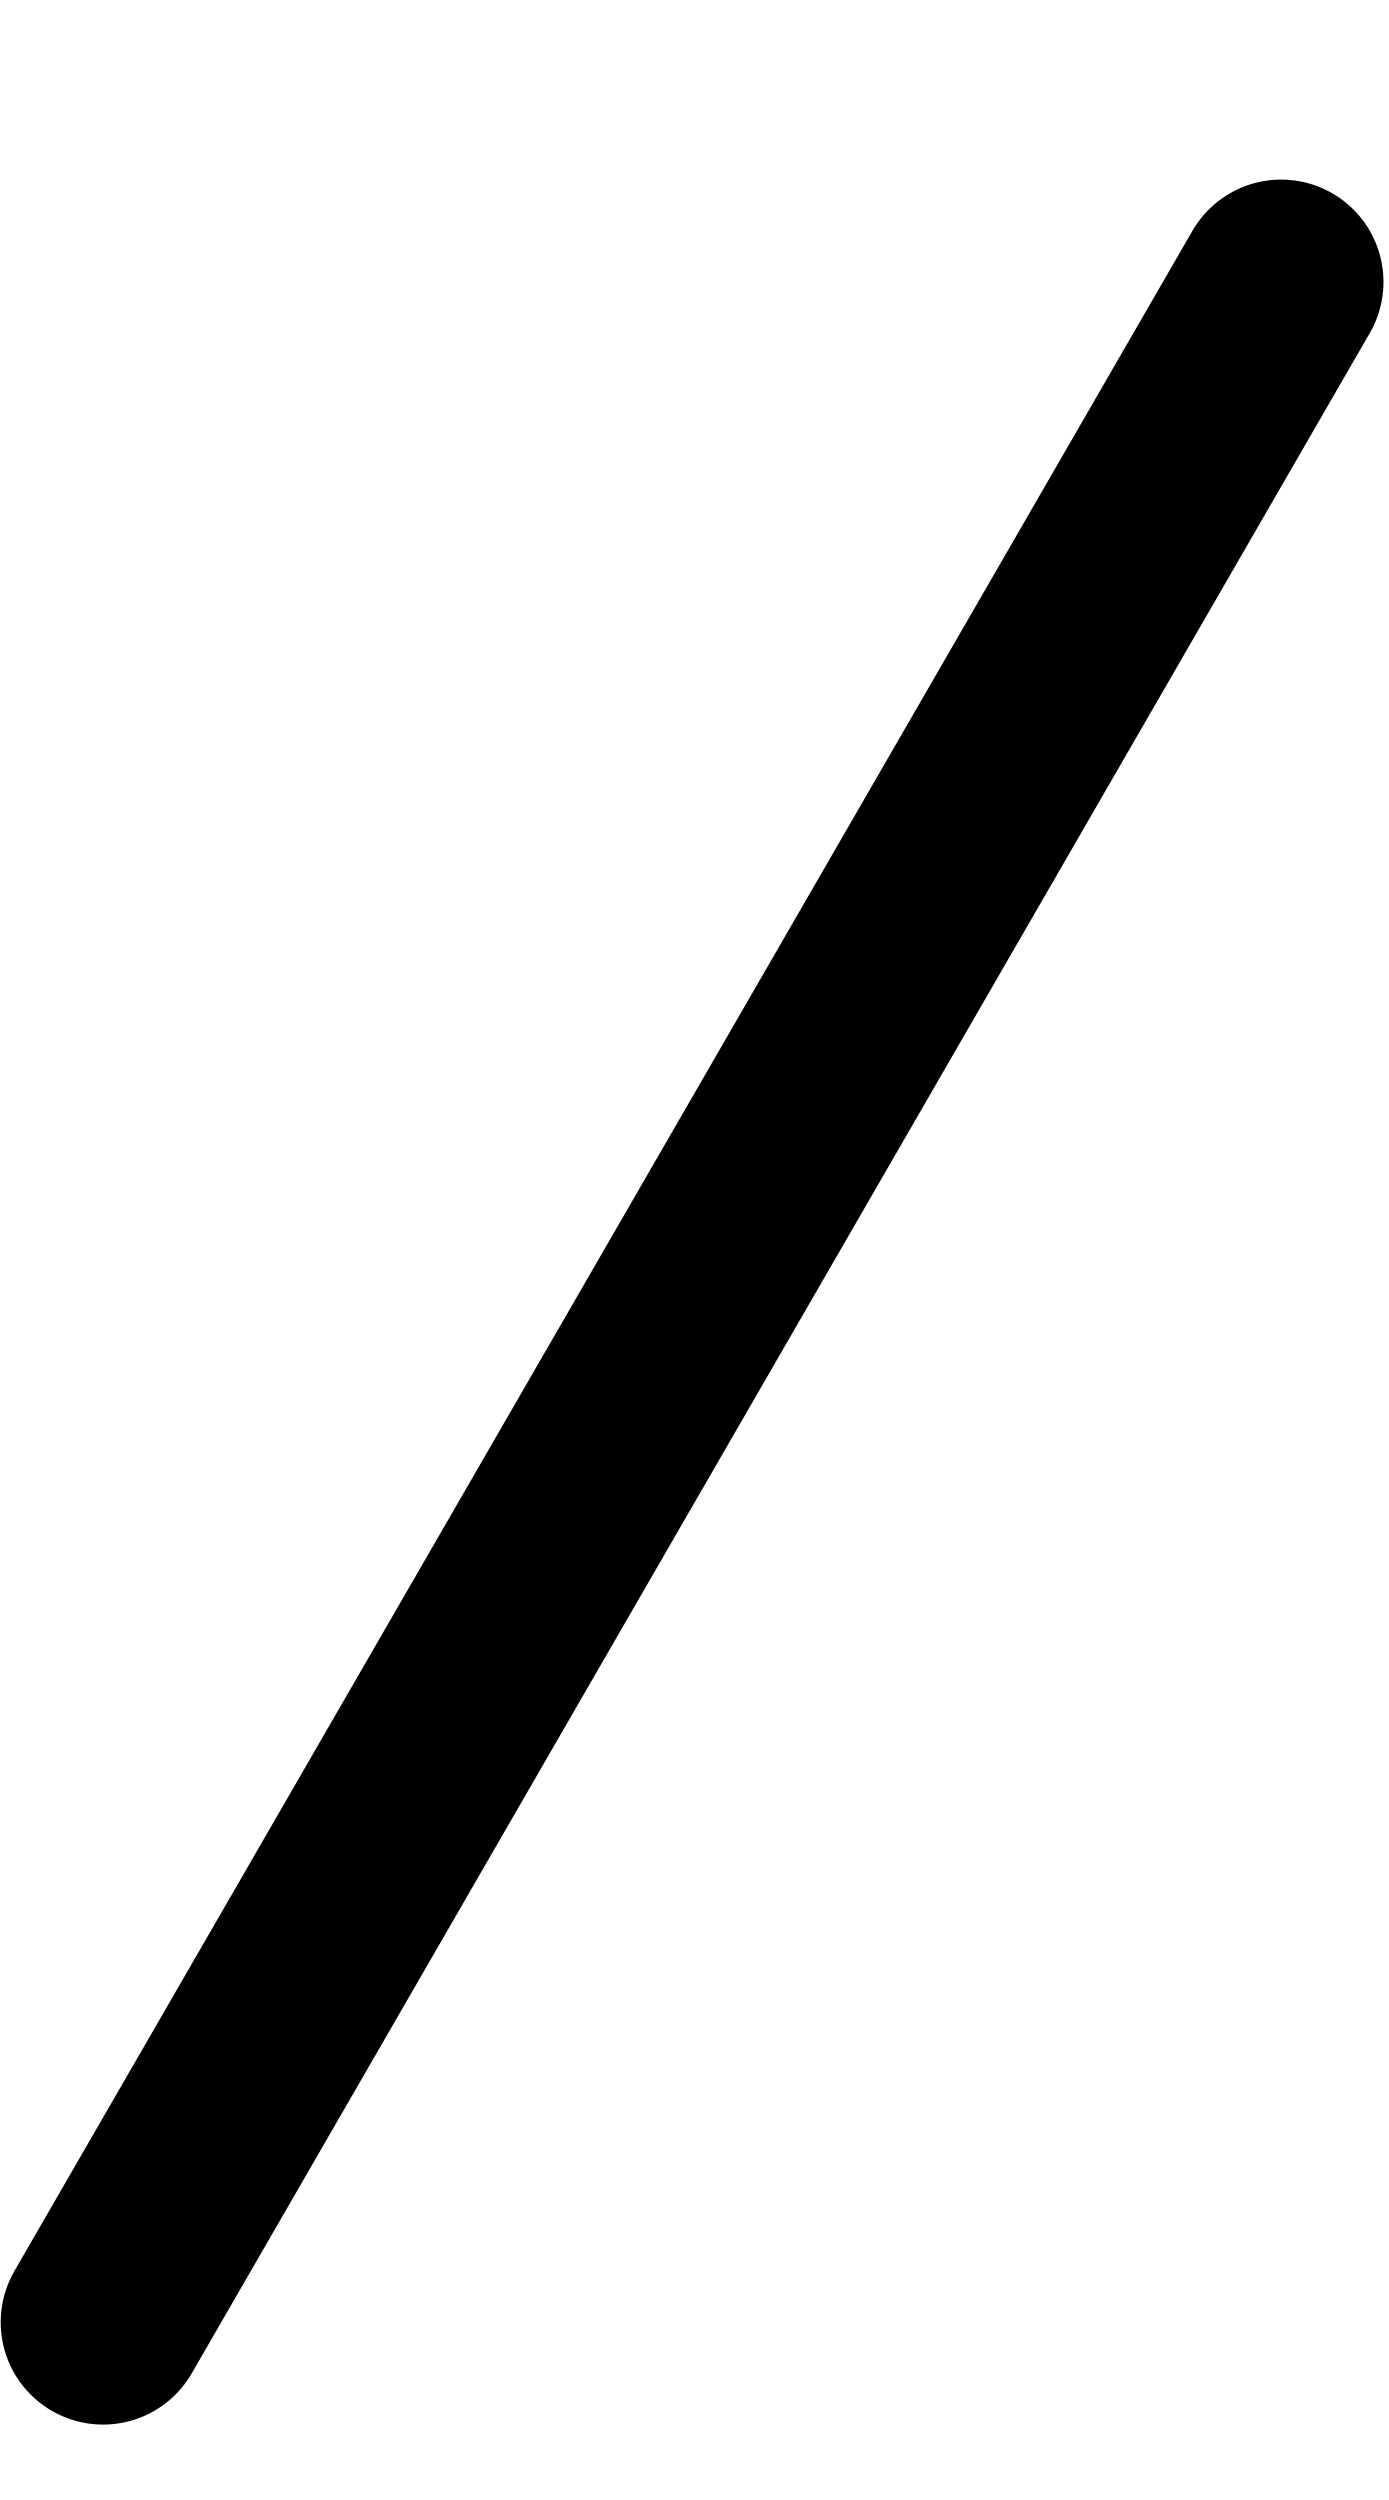
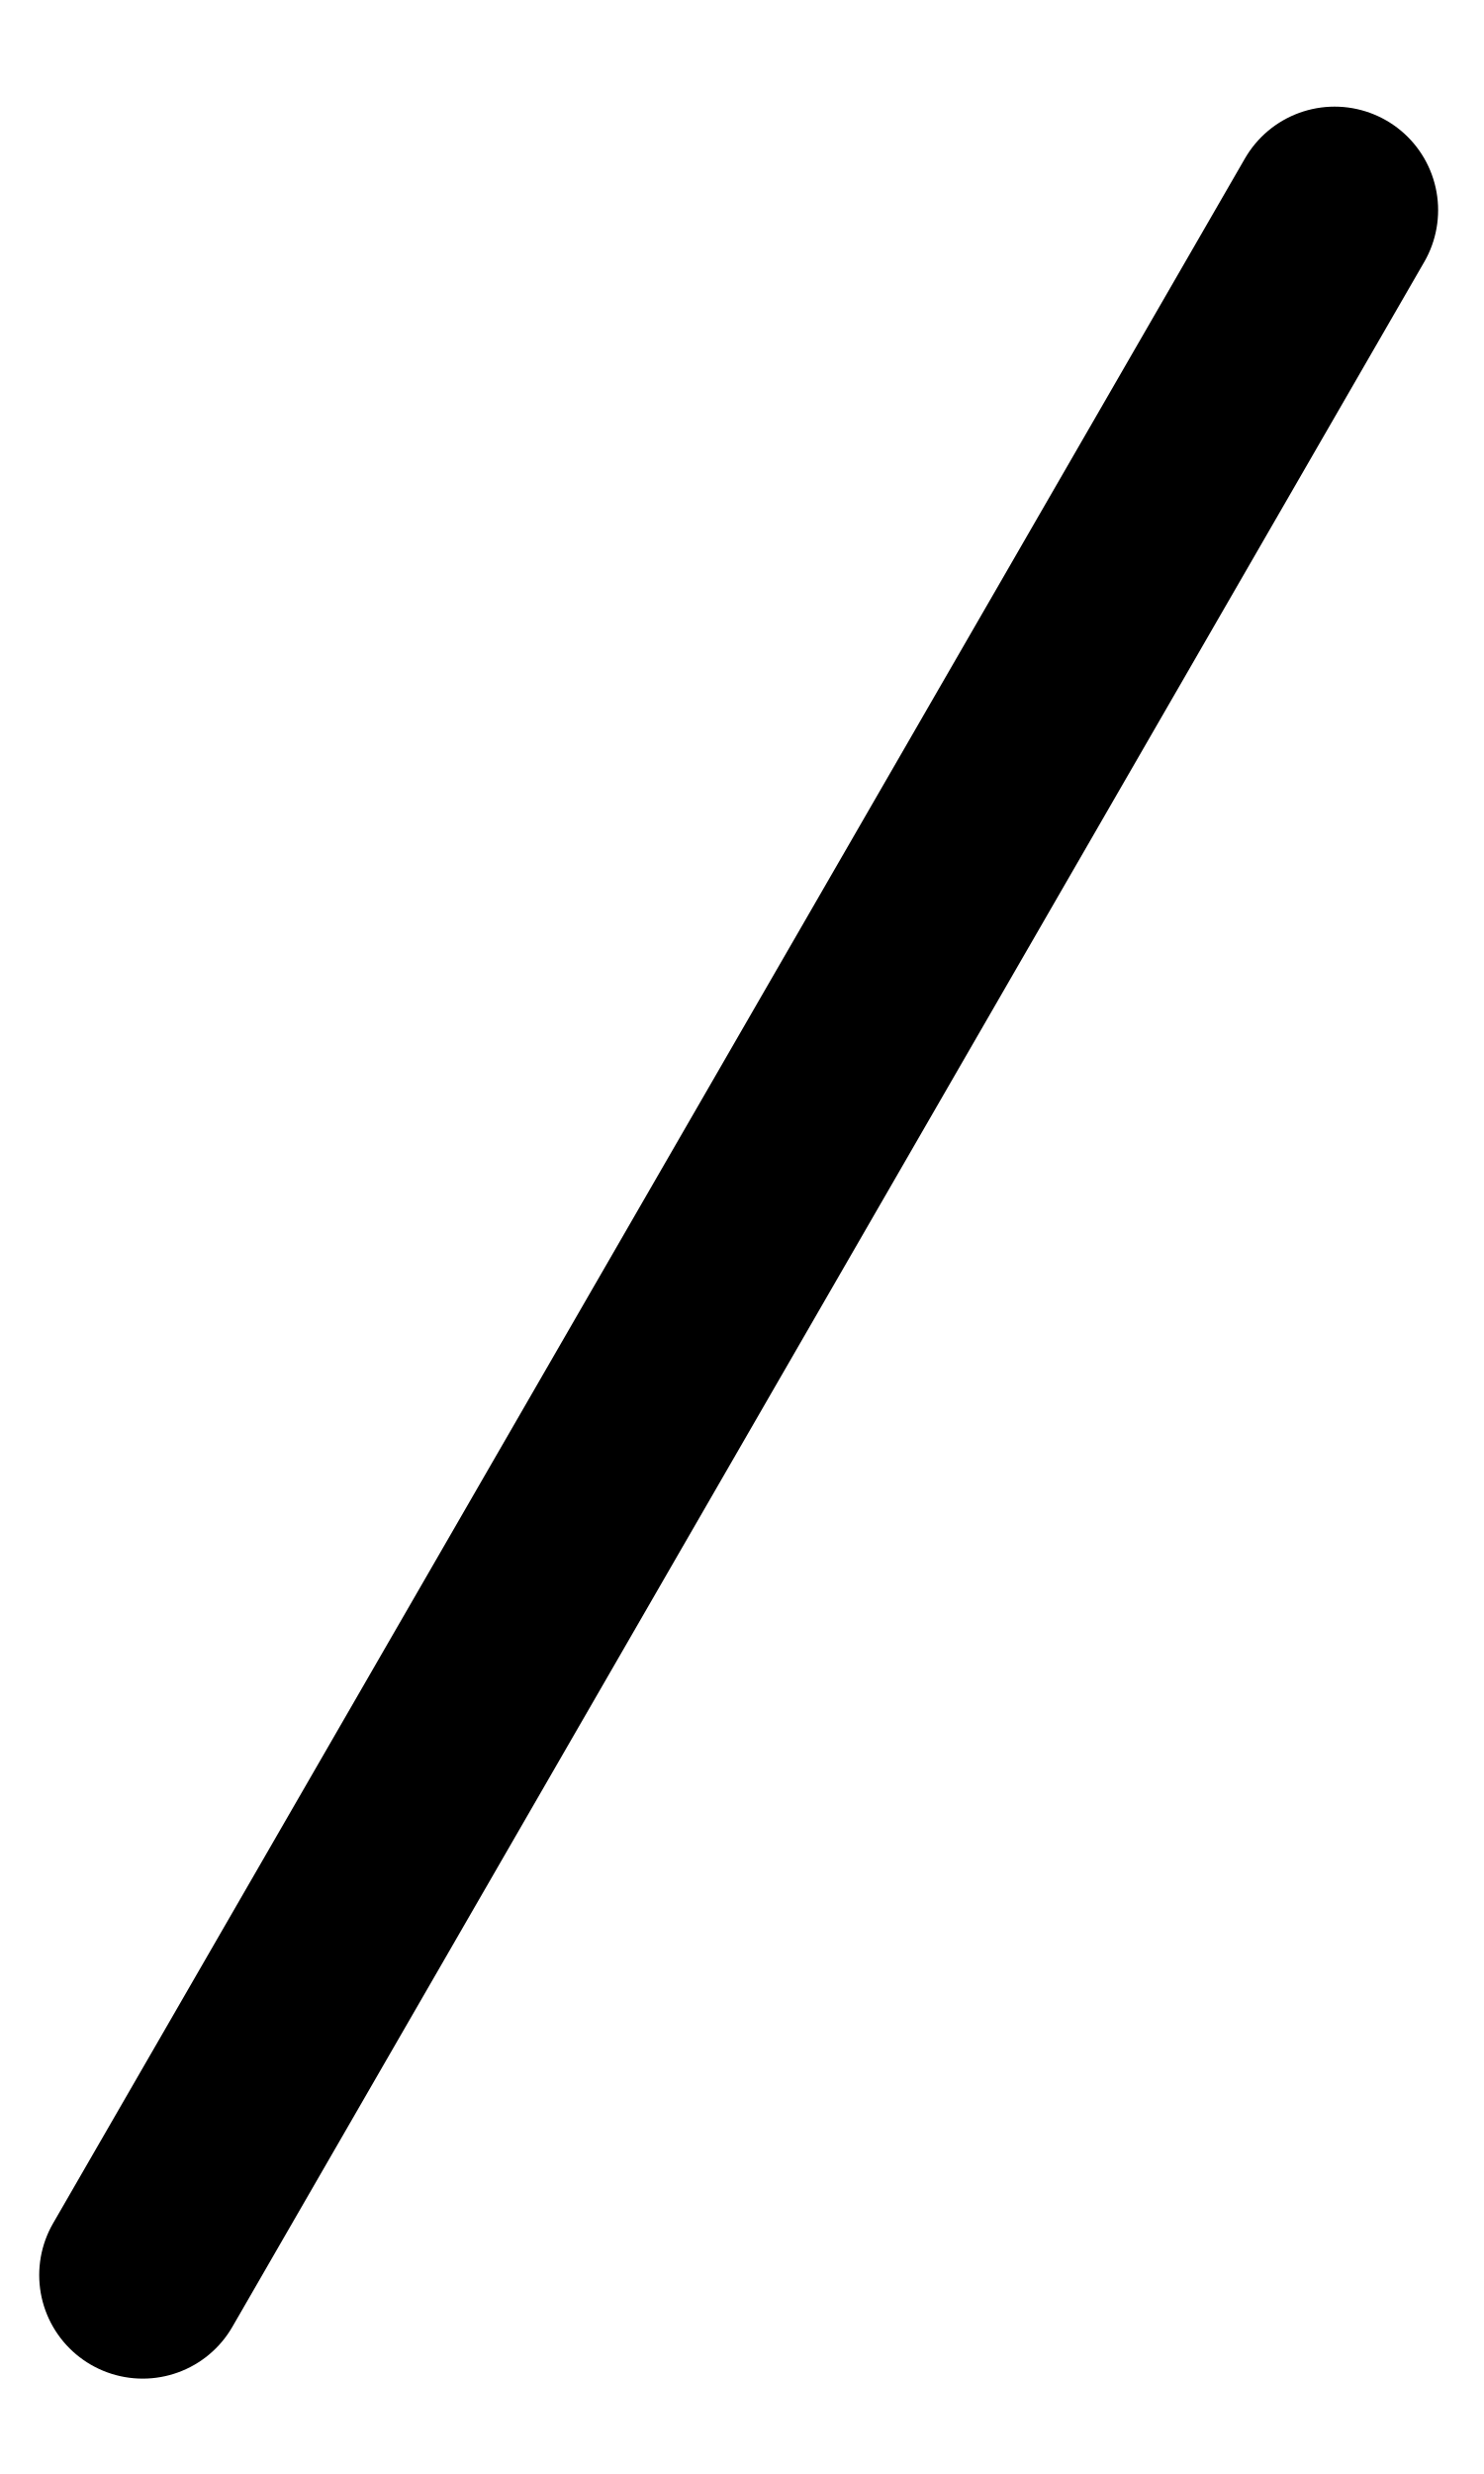
- <svg xmlns="http://www.w3.org/2000/svg" width="5" height="9" viewBox="0 0 5 9" fill="none">
-   <line x1="4.612" y1="1.015" x2="0.371" y2="8.36" stroke="black" stroke-width="0.737" stroke-linecap="round" stroke-linejoin="round" />
+ <svg xmlns="http://www.w3.org/2000/svg" width="12" height="20" viewBox="0 0 12 20" fill="none">
+   <line x1="10.792" y1="1.699" x2="1.154" y2="18.392" stroke="black" stroke-width="1.674" stroke-linecap="round" stroke-linejoin="round" />
</svg>
